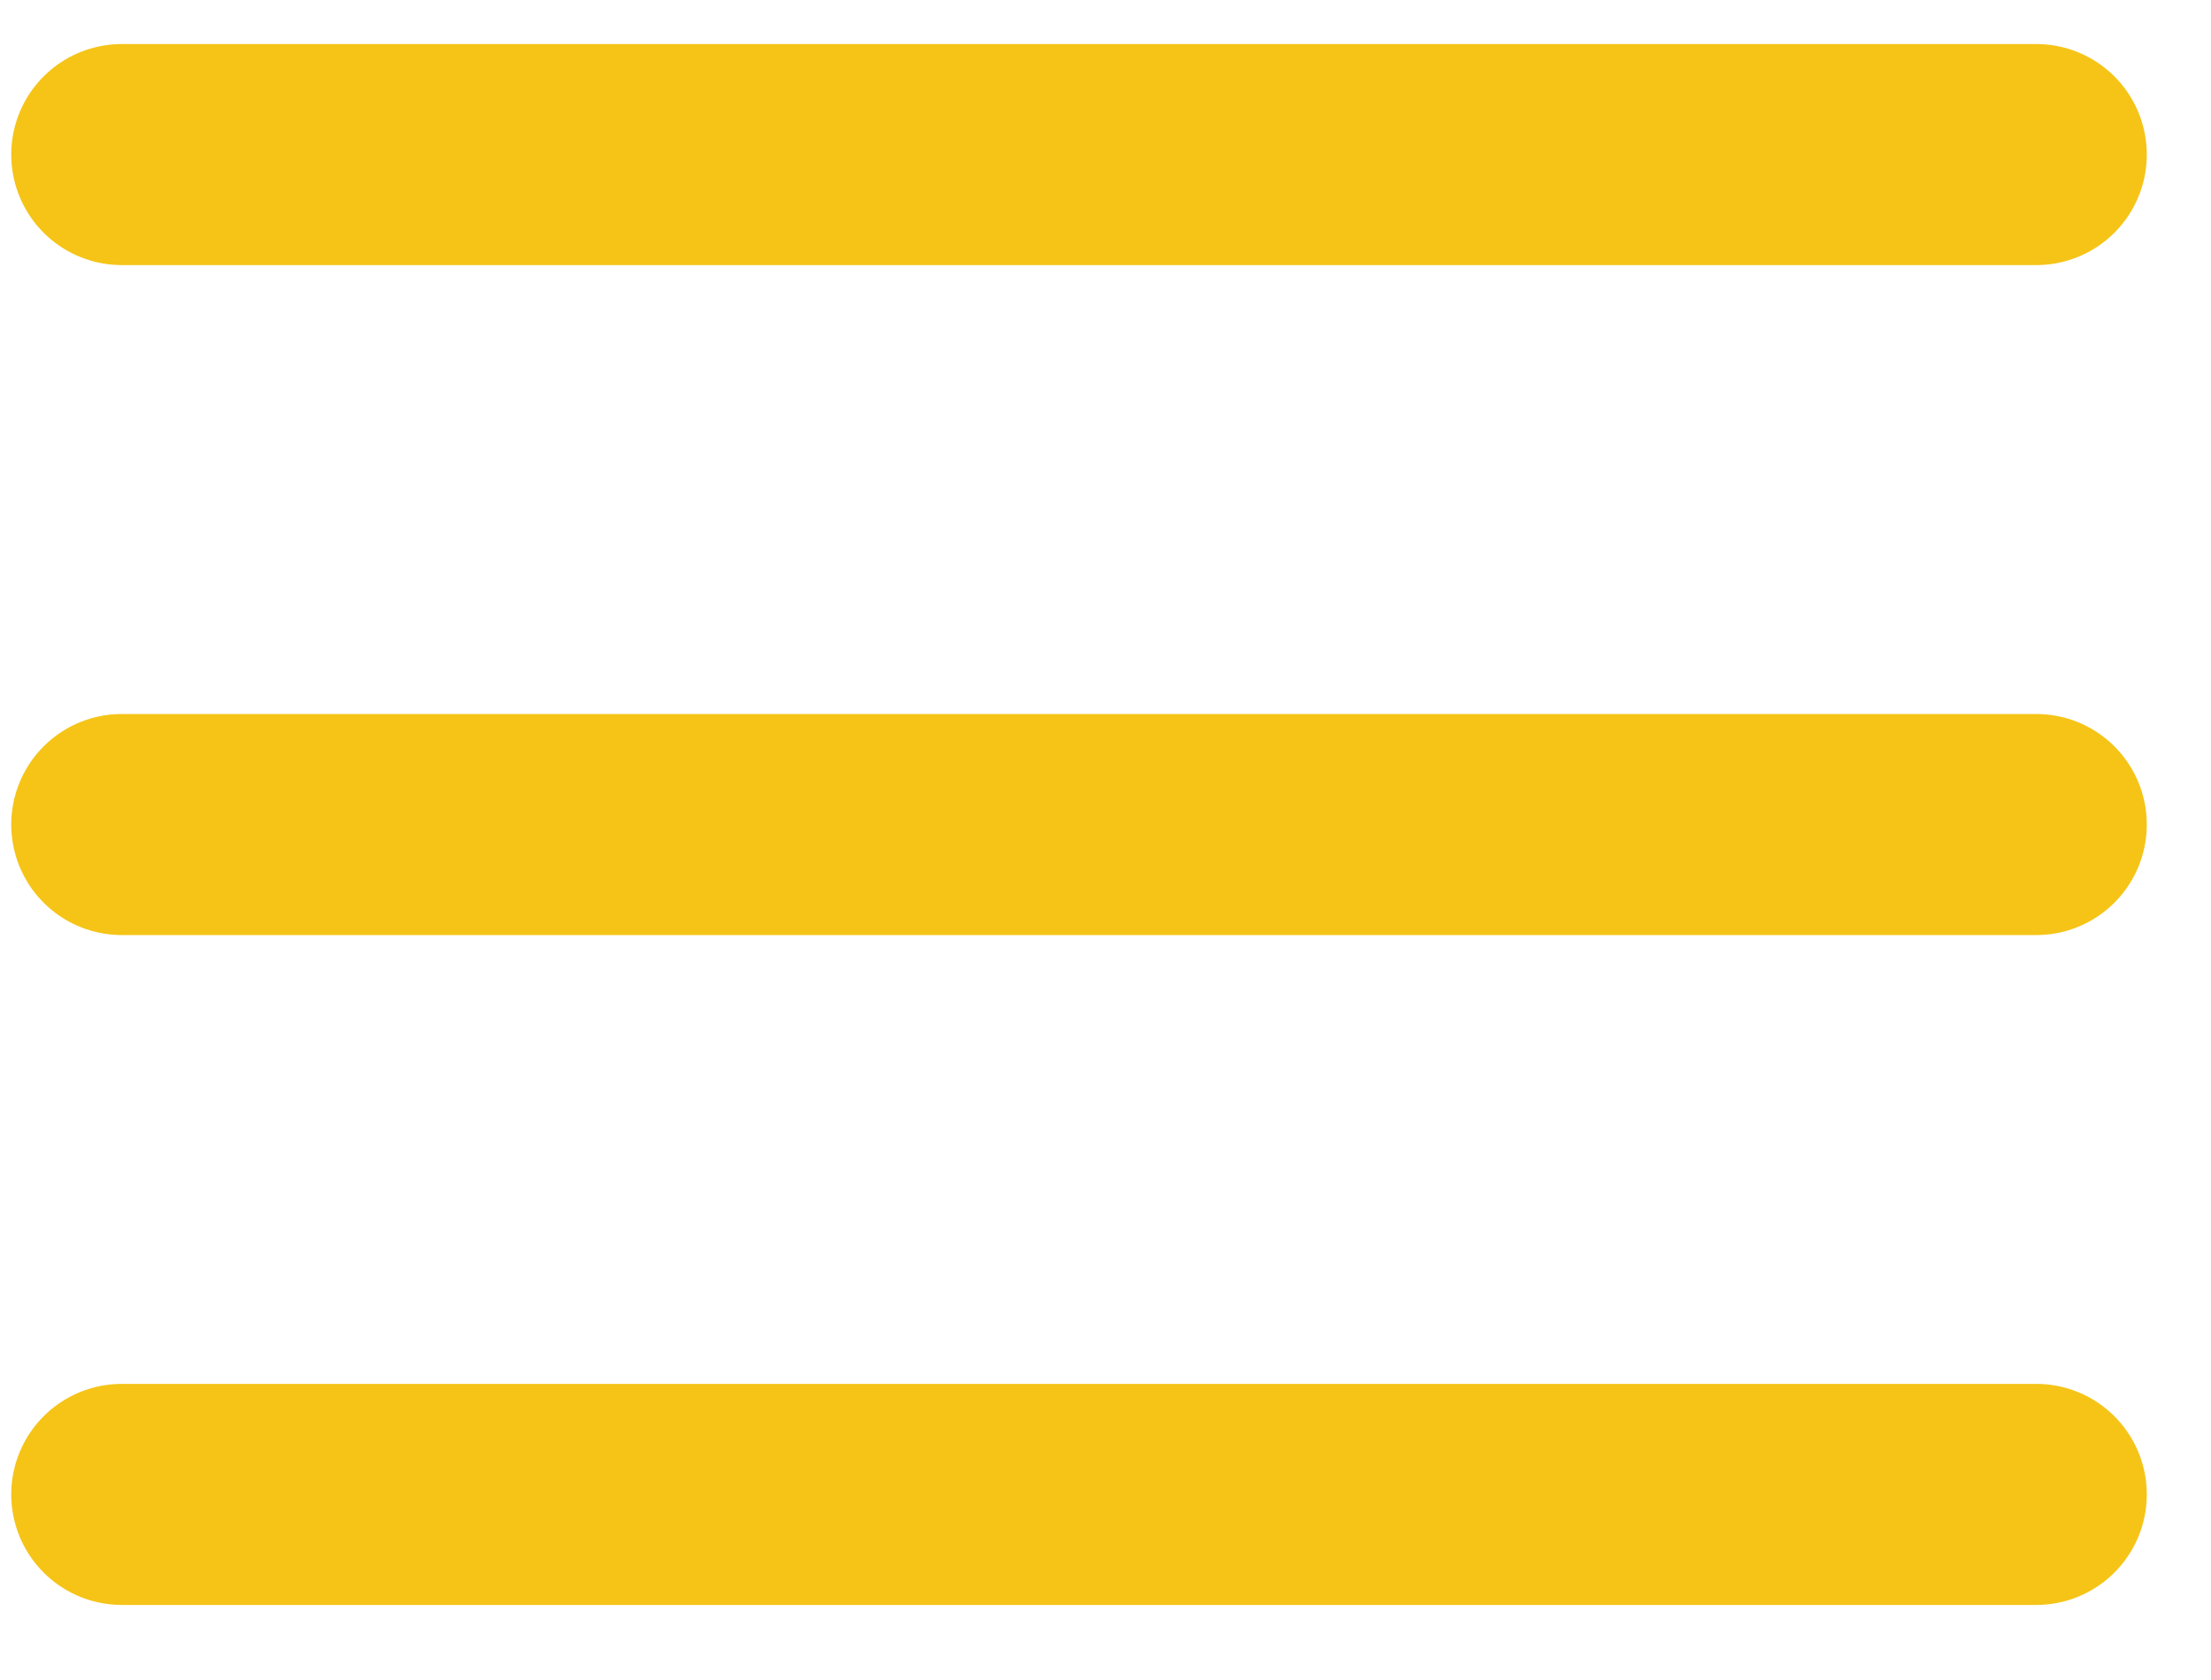
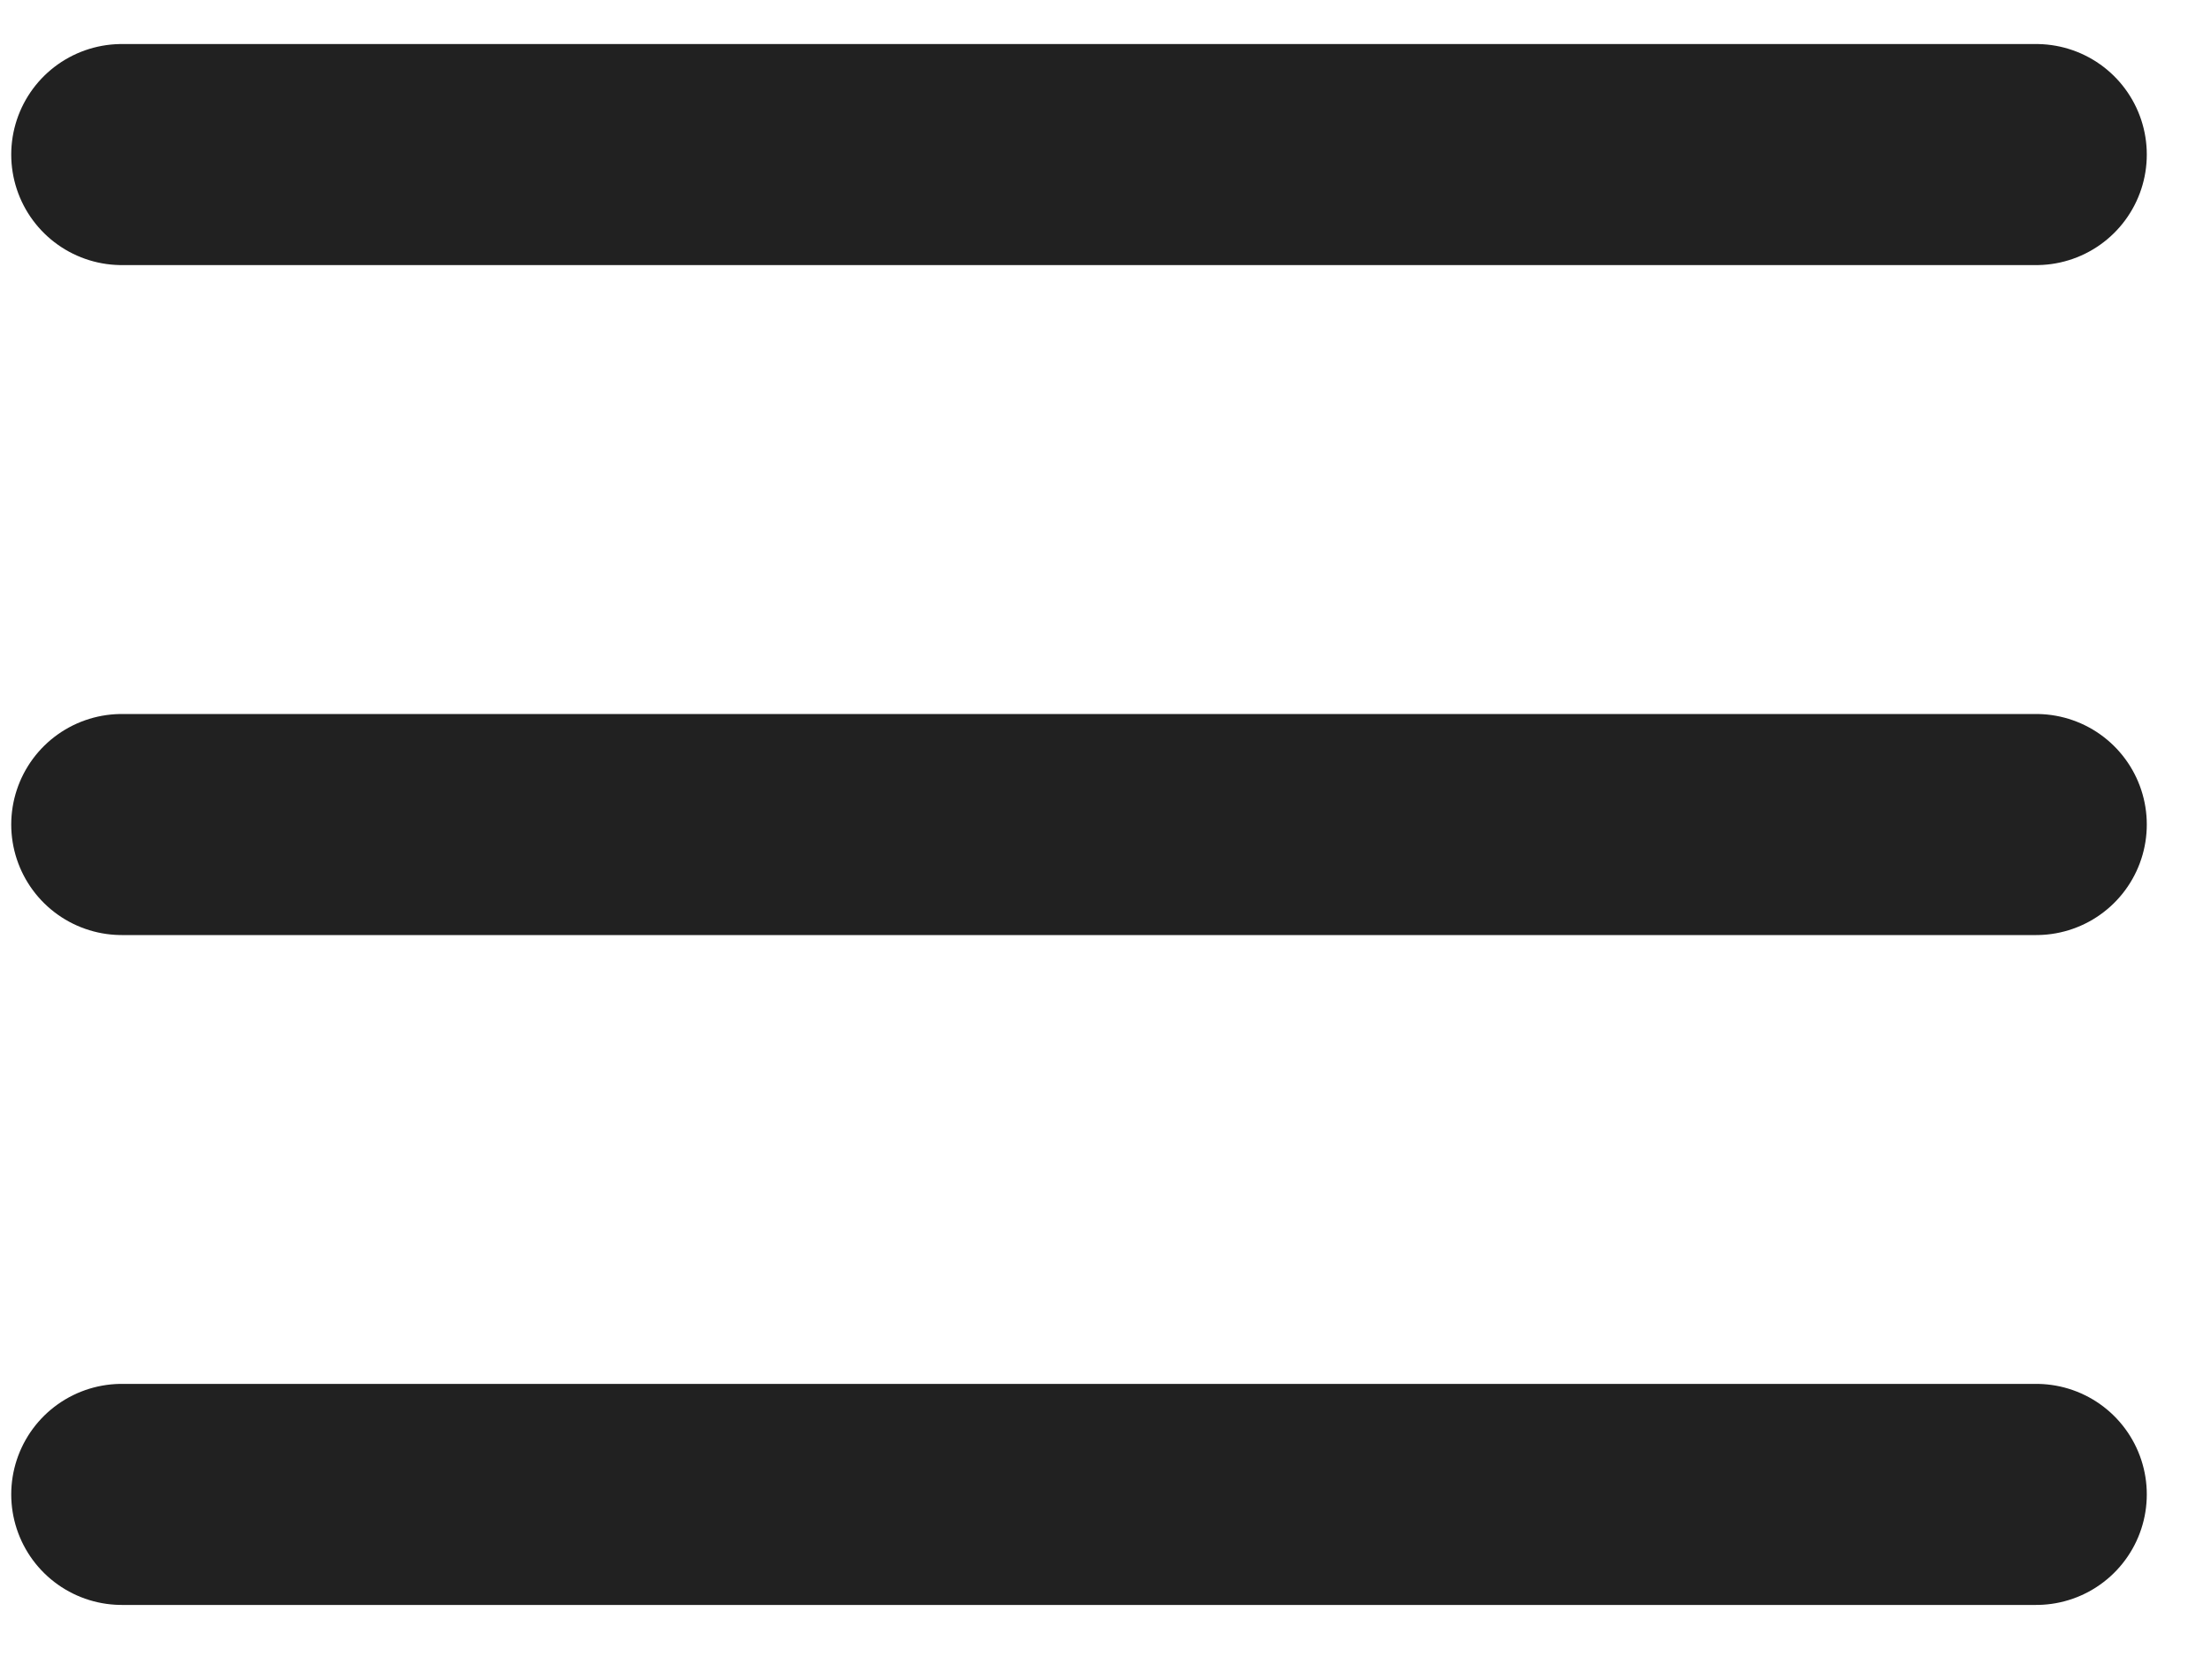
- <svg xmlns="http://www.w3.org/2000/svg" width="25" height="19" viewBox="0 0 25 19">
-   <g fill="none" fill-rule="evenodd" stroke="#F5C417" stroke-linecap="round" stroke-width="2.5">
-     <path d="M.377 15.901L22.024 15.901M.377 8.325L22.024 8.325M.377.748L22.024.748" transform="translate(1 1)" />
+ <svg xmlns="http://www.w3.org/2000/svg" width="25px" height="19px" viewBox="0 0 25 19" version="1.1">
+   <g id="Page-1" stroke="none" stroke-width="1" fill="none" fill-rule="evenodd" stroke-linecap="round">
+     <g id="Movie-page" transform="translate(-331, -91)" stroke="#212121" stroke-width="2.5">
+       <g id="Menu_v2" transform="translate(332, 92)">
+         <line x1="0.377" y1="15.901" x2="22.024" y2="15.901" id="Path-Copy" />
+         <line x1="0.377" y1="8.325" x2="22.024" y2="8.325" id="Path-Copy-3" />
+         <line x1="0.377" y1="0.748" x2="22.024" y2="0.748" id="Path" />
+       </g>
+     </g>
  </g>
</svg>
